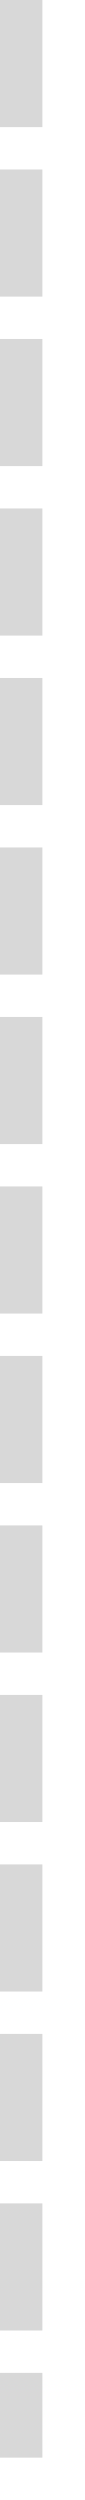
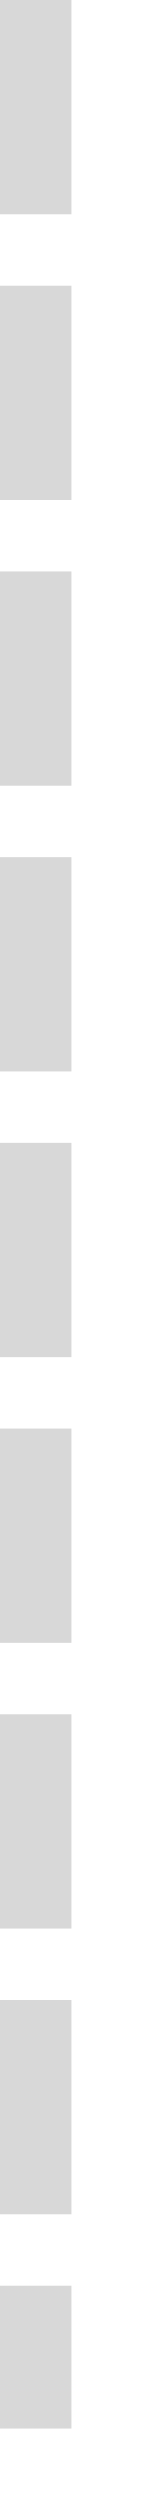
- <svg xmlns="http://www.w3.org/2000/svg" version="1.1" width="2px" height="59px">
-   <g transform="matrix(1 0 0 1 -303 -271 )">
-     <path d="M 303.5 271  L 303.5 329  " stroke-width="1" stroke-dasharray="3,1" stroke="#d8d8d8" fill="none" />
+ <svg xmlns="http://www.w3.org/2000/svg" version="1.1" width="2px" height="35px">
+   <g transform="matrix(1 0 0 1 -336 -354 )">
+     <path d="M 336.5 354  L 336.5 388  " stroke-width="1" stroke-dasharray="3,1" stroke="#d8d8d8" fill="none" />
  </g>
</svg>
